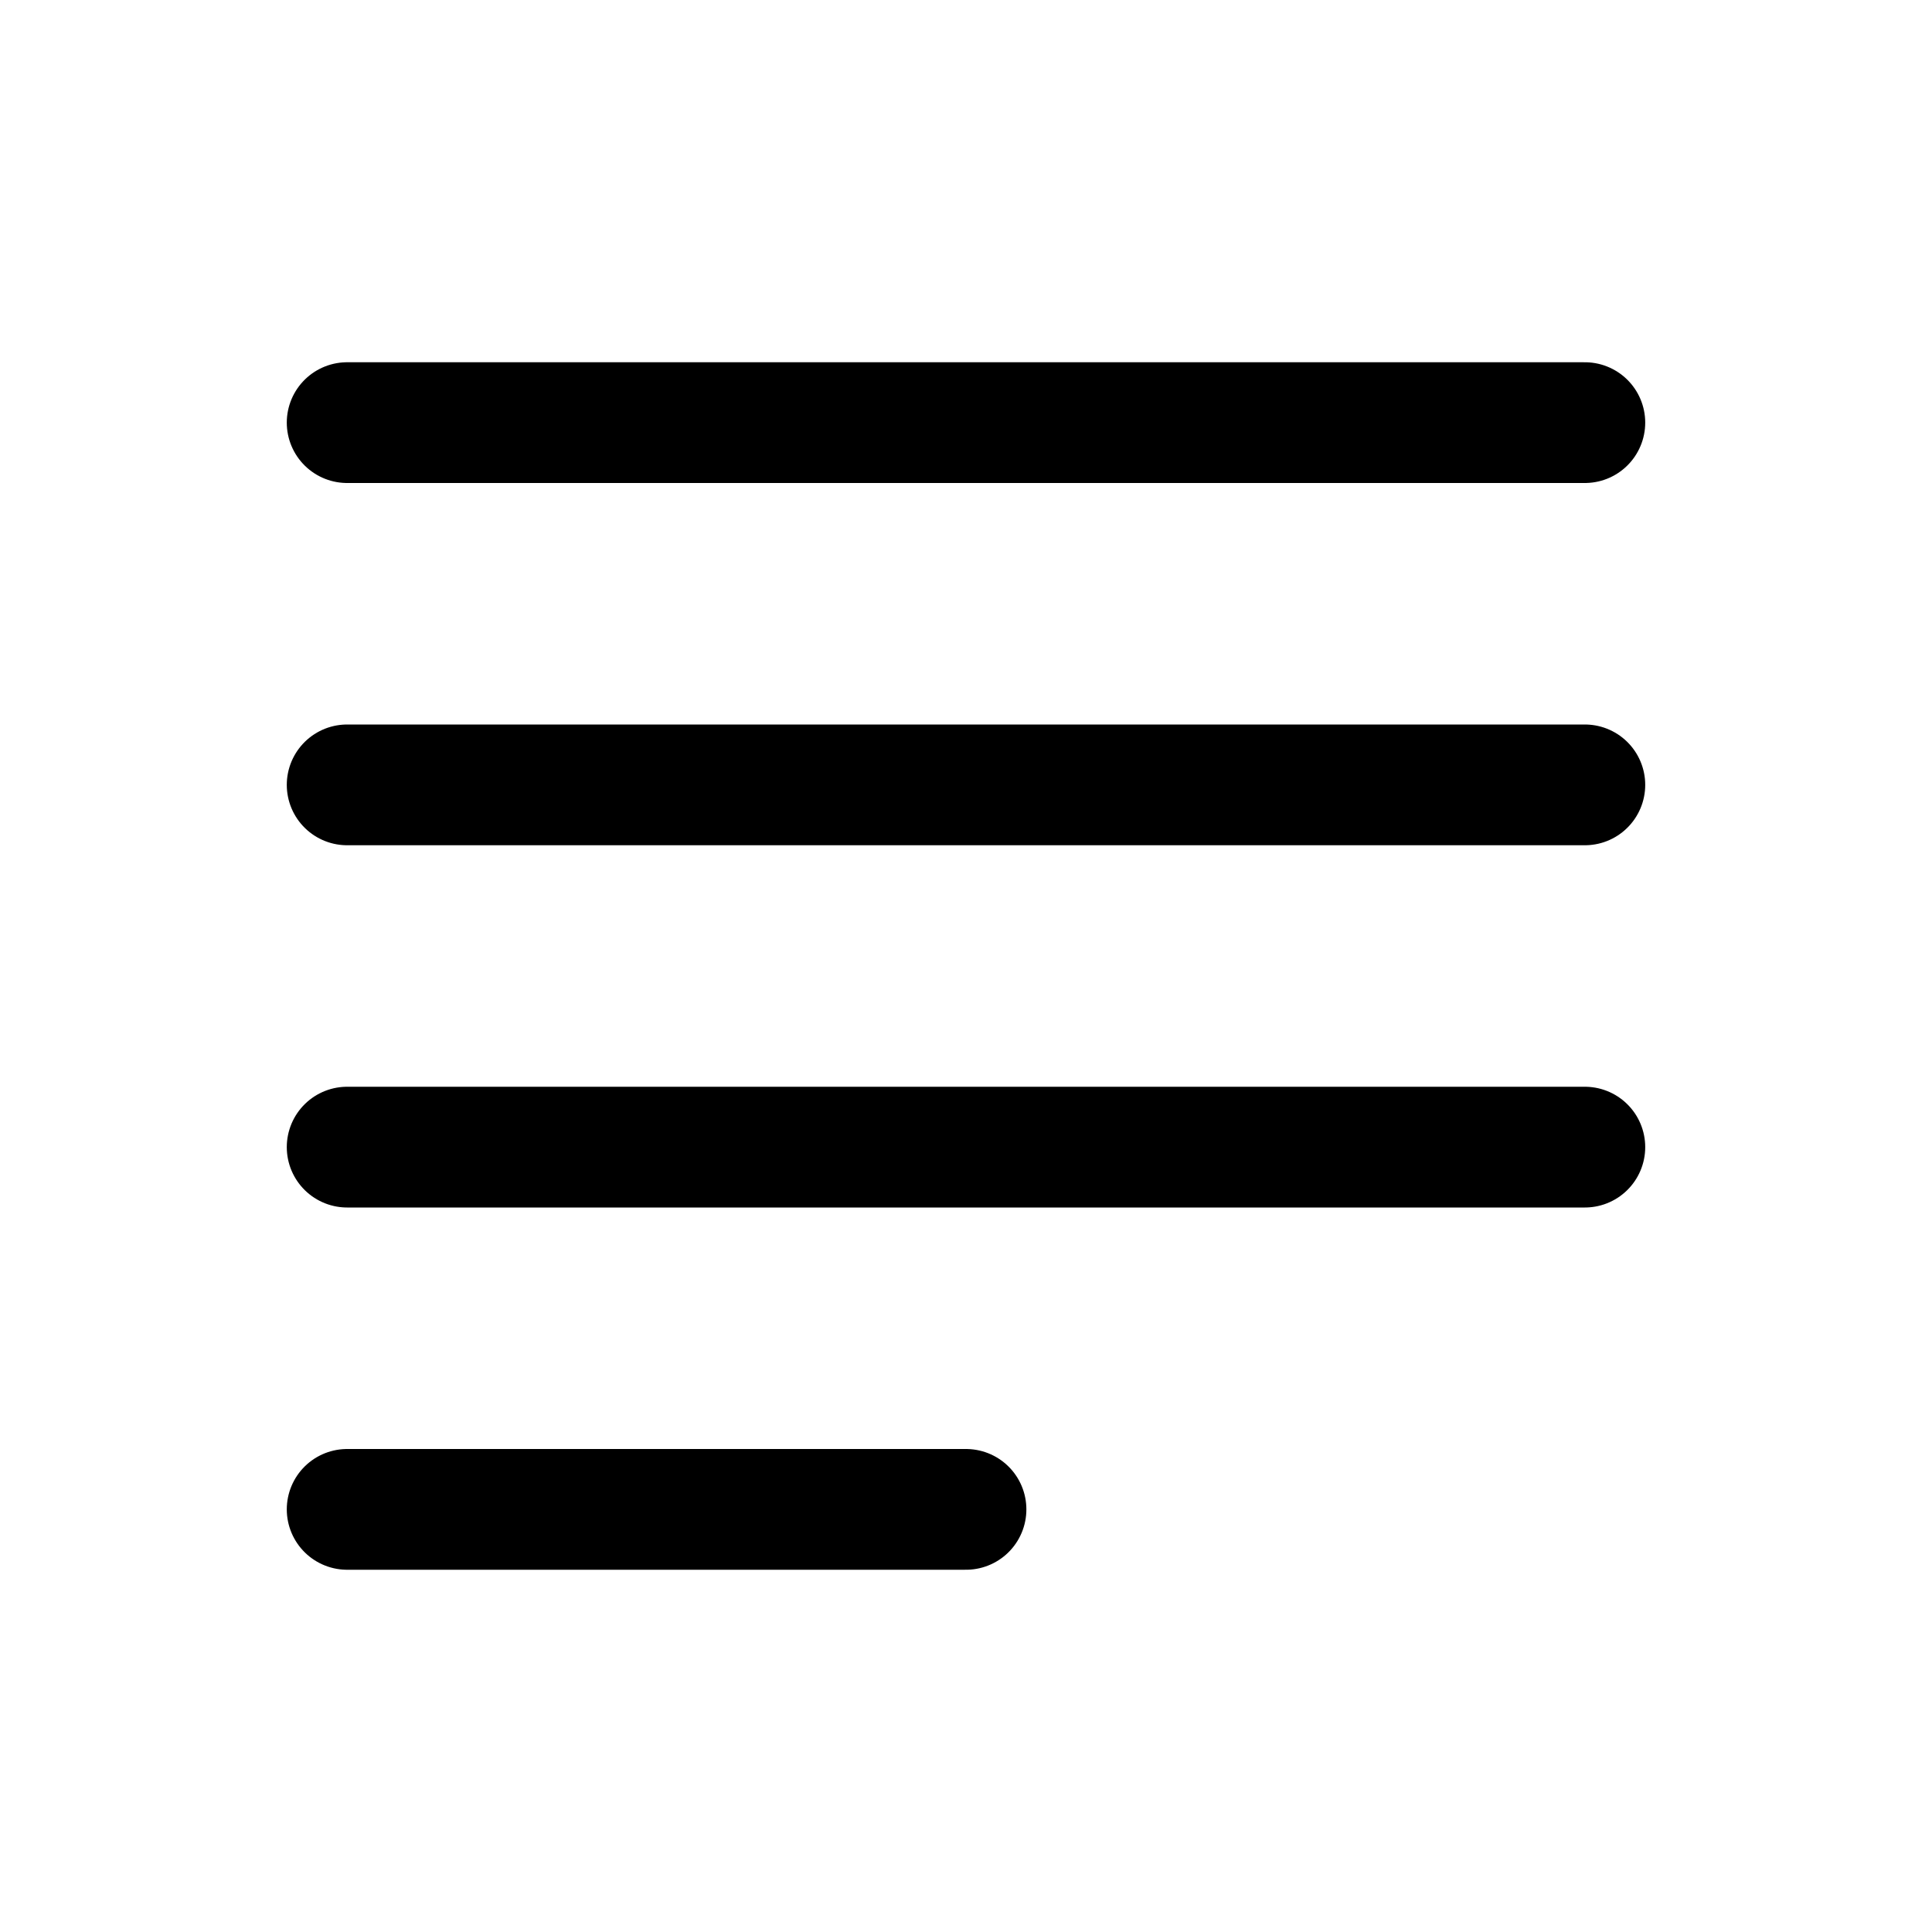
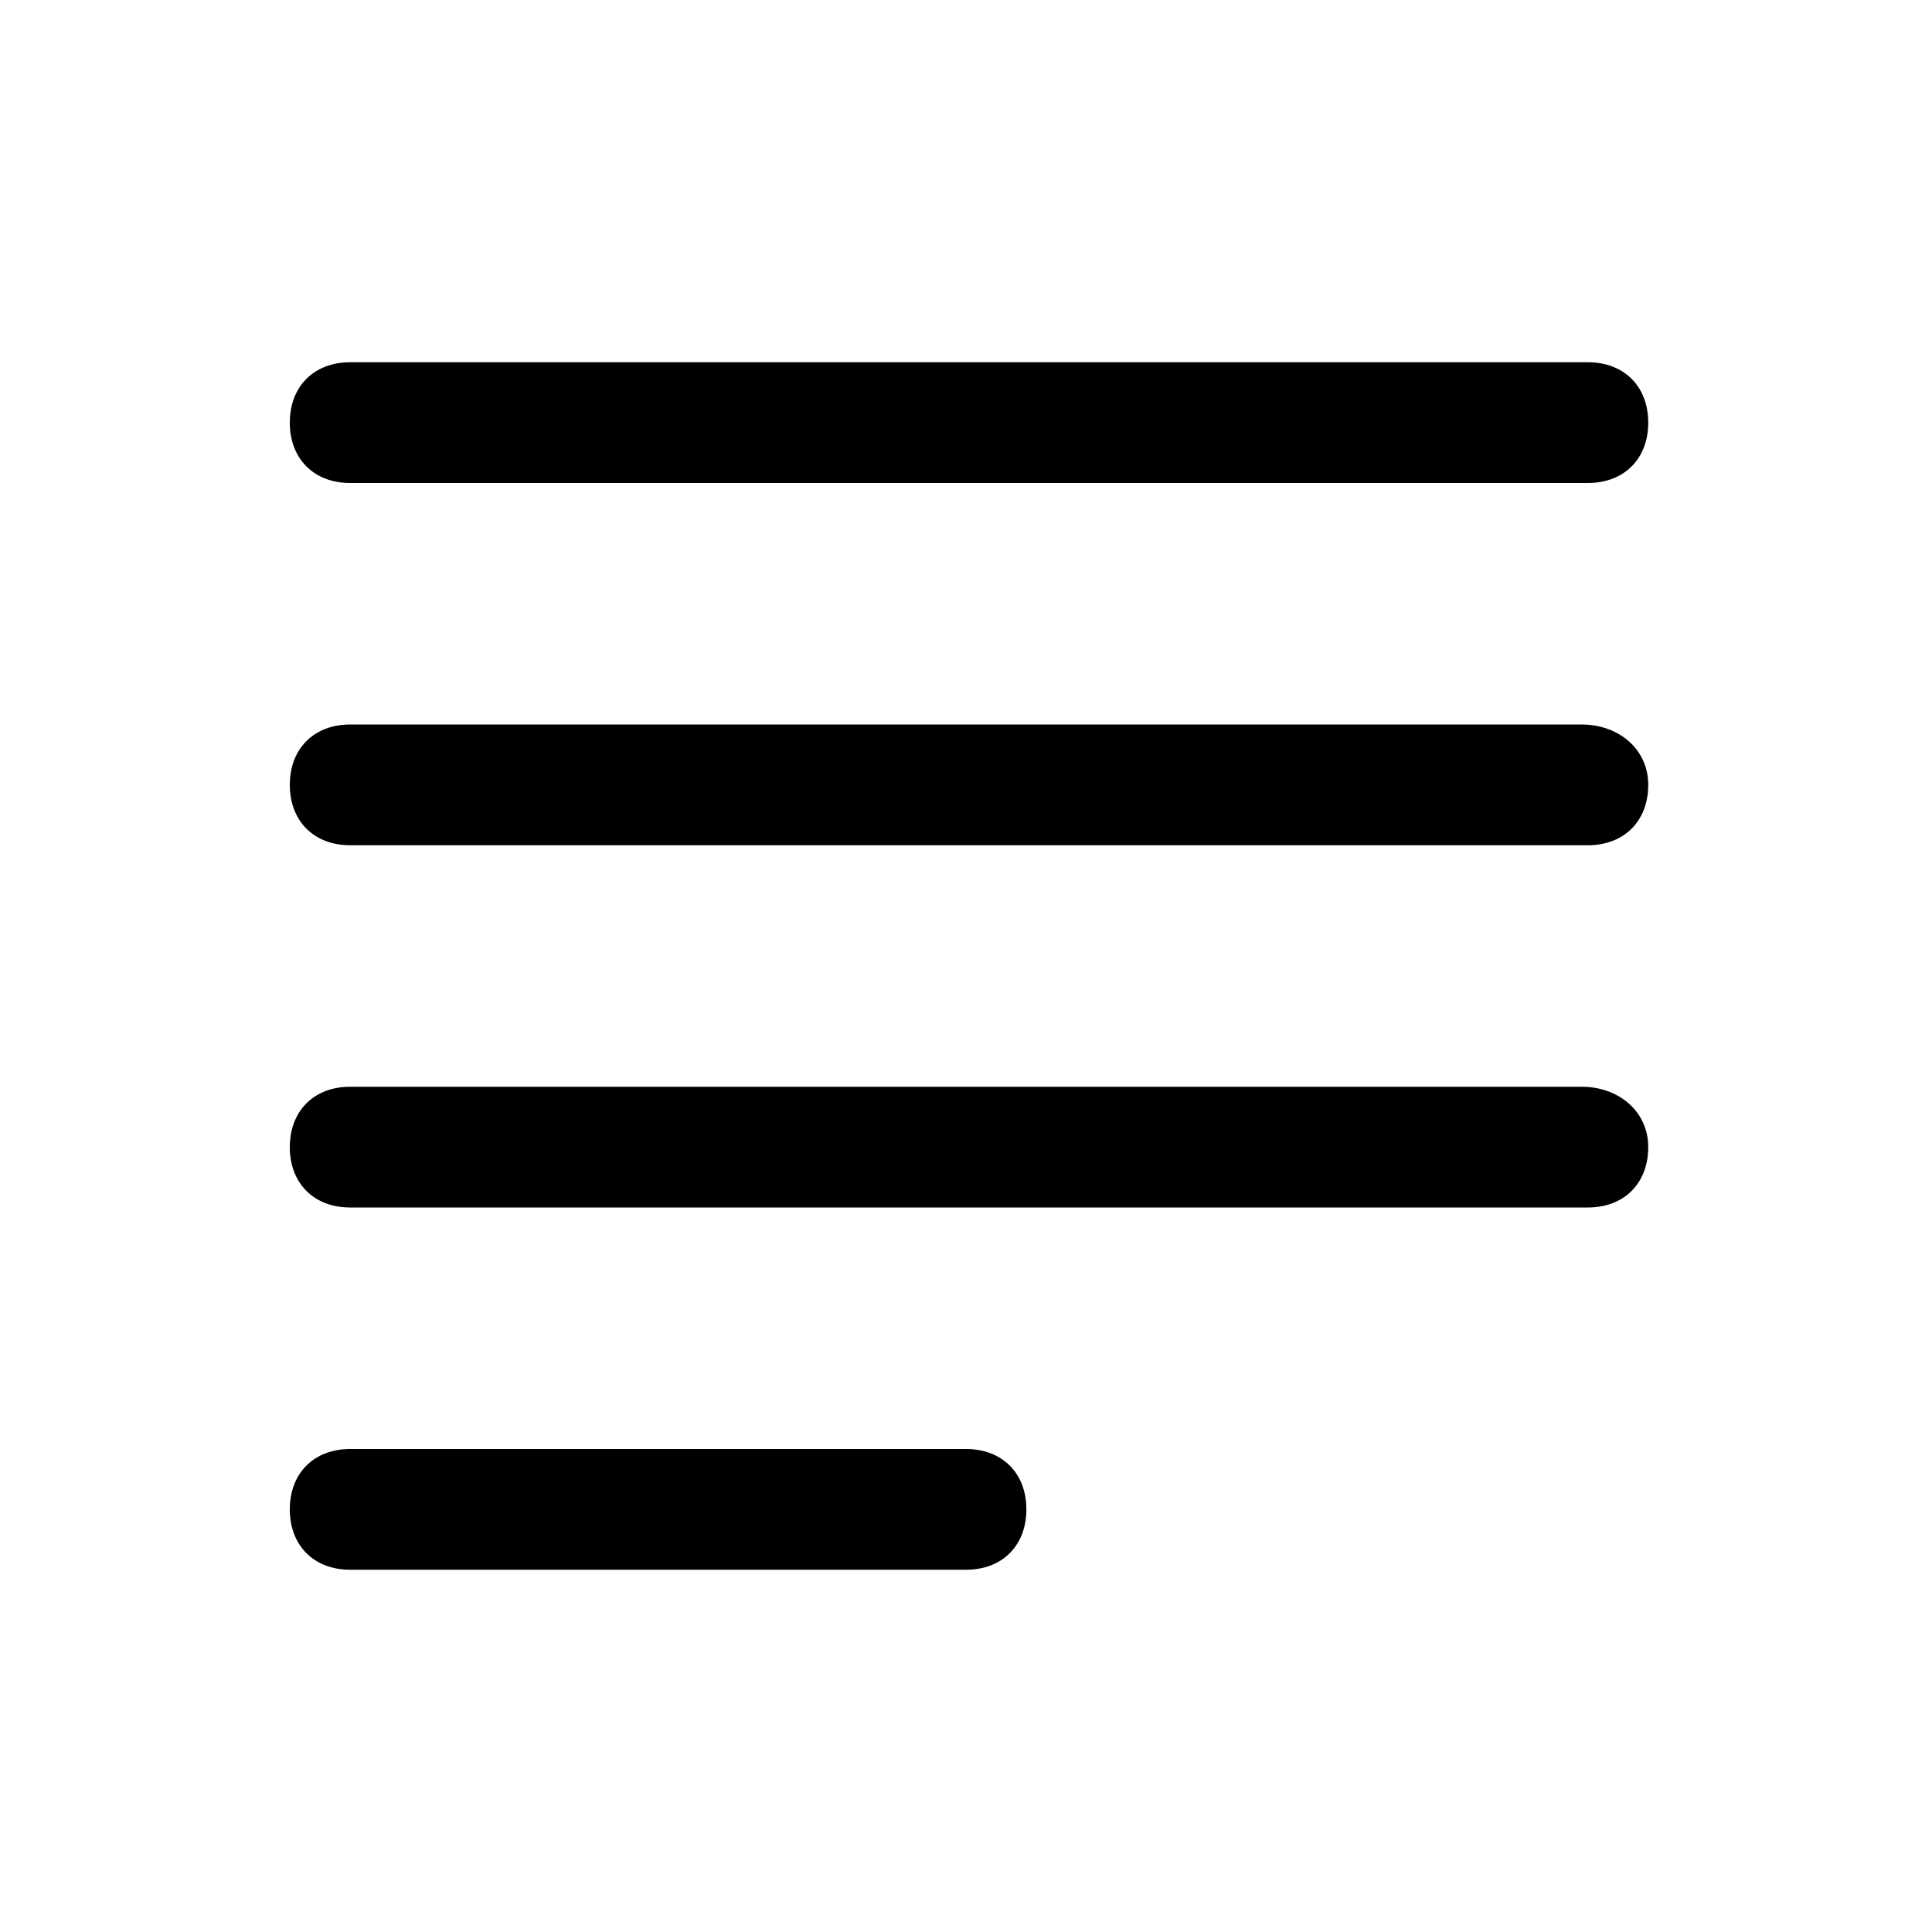
<svg xmlns="http://www.w3.org/2000/svg" version="1.1" width="32" height="32" viewBox="0 0 32 32">
-   <path fill="none" stroke-linejoin="miter" stroke-linecap="round" stroke-miterlimit="4" stroke-width="2" stroke="#000" d="M5.75 7h20.5" />
-   <path fill="none" stroke-linejoin="miter" stroke-linecap="round" stroke-miterlimit="4" stroke-width="2" stroke="#000" d="M5.75 13h20.5" />
-   <path fill="none" stroke-linejoin="miter" stroke-linecap="round" stroke-miterlimit="4" stroke-width="2" stroke="#000" d="M5.75 19h20.5" />
-   <path fill="none" stroke-linejoin="miter" stroke-linecap="round" stroke-miterlimit="4" stroke-width="2" stroke="#000" d="M5.75 25h10.25" />
+   <path d="M5.8 8h20.5c0.6 0 1-0.4 1-1s-0.4-1-1-1h-20.5c-0.6 0-1 0.4-1 1s0.4 1 1 1z" />
+   <path d="M26.2 12h-20.4c-0.6 0-1 0.4-1 1s0.4 1 1 1h20.5c0.6 0 1-0.4 1-1s-0.5-1-1.1-1z" />
+   <path d="M26.2 18h-20.4c-0.6 0-1 0.4-1 1s0.4 1 1 1h20.5c0.6 0 1-0.4 1-1s-0.5-1-1.1-1z" />
+   <path d="M16 24h-10.2c-0.6 0-1 0.4-1 1s0.4 1 1 1h10.2c0.6 0 1-0.4 1-1s-0.4-1-1-1z" />
</svg>
